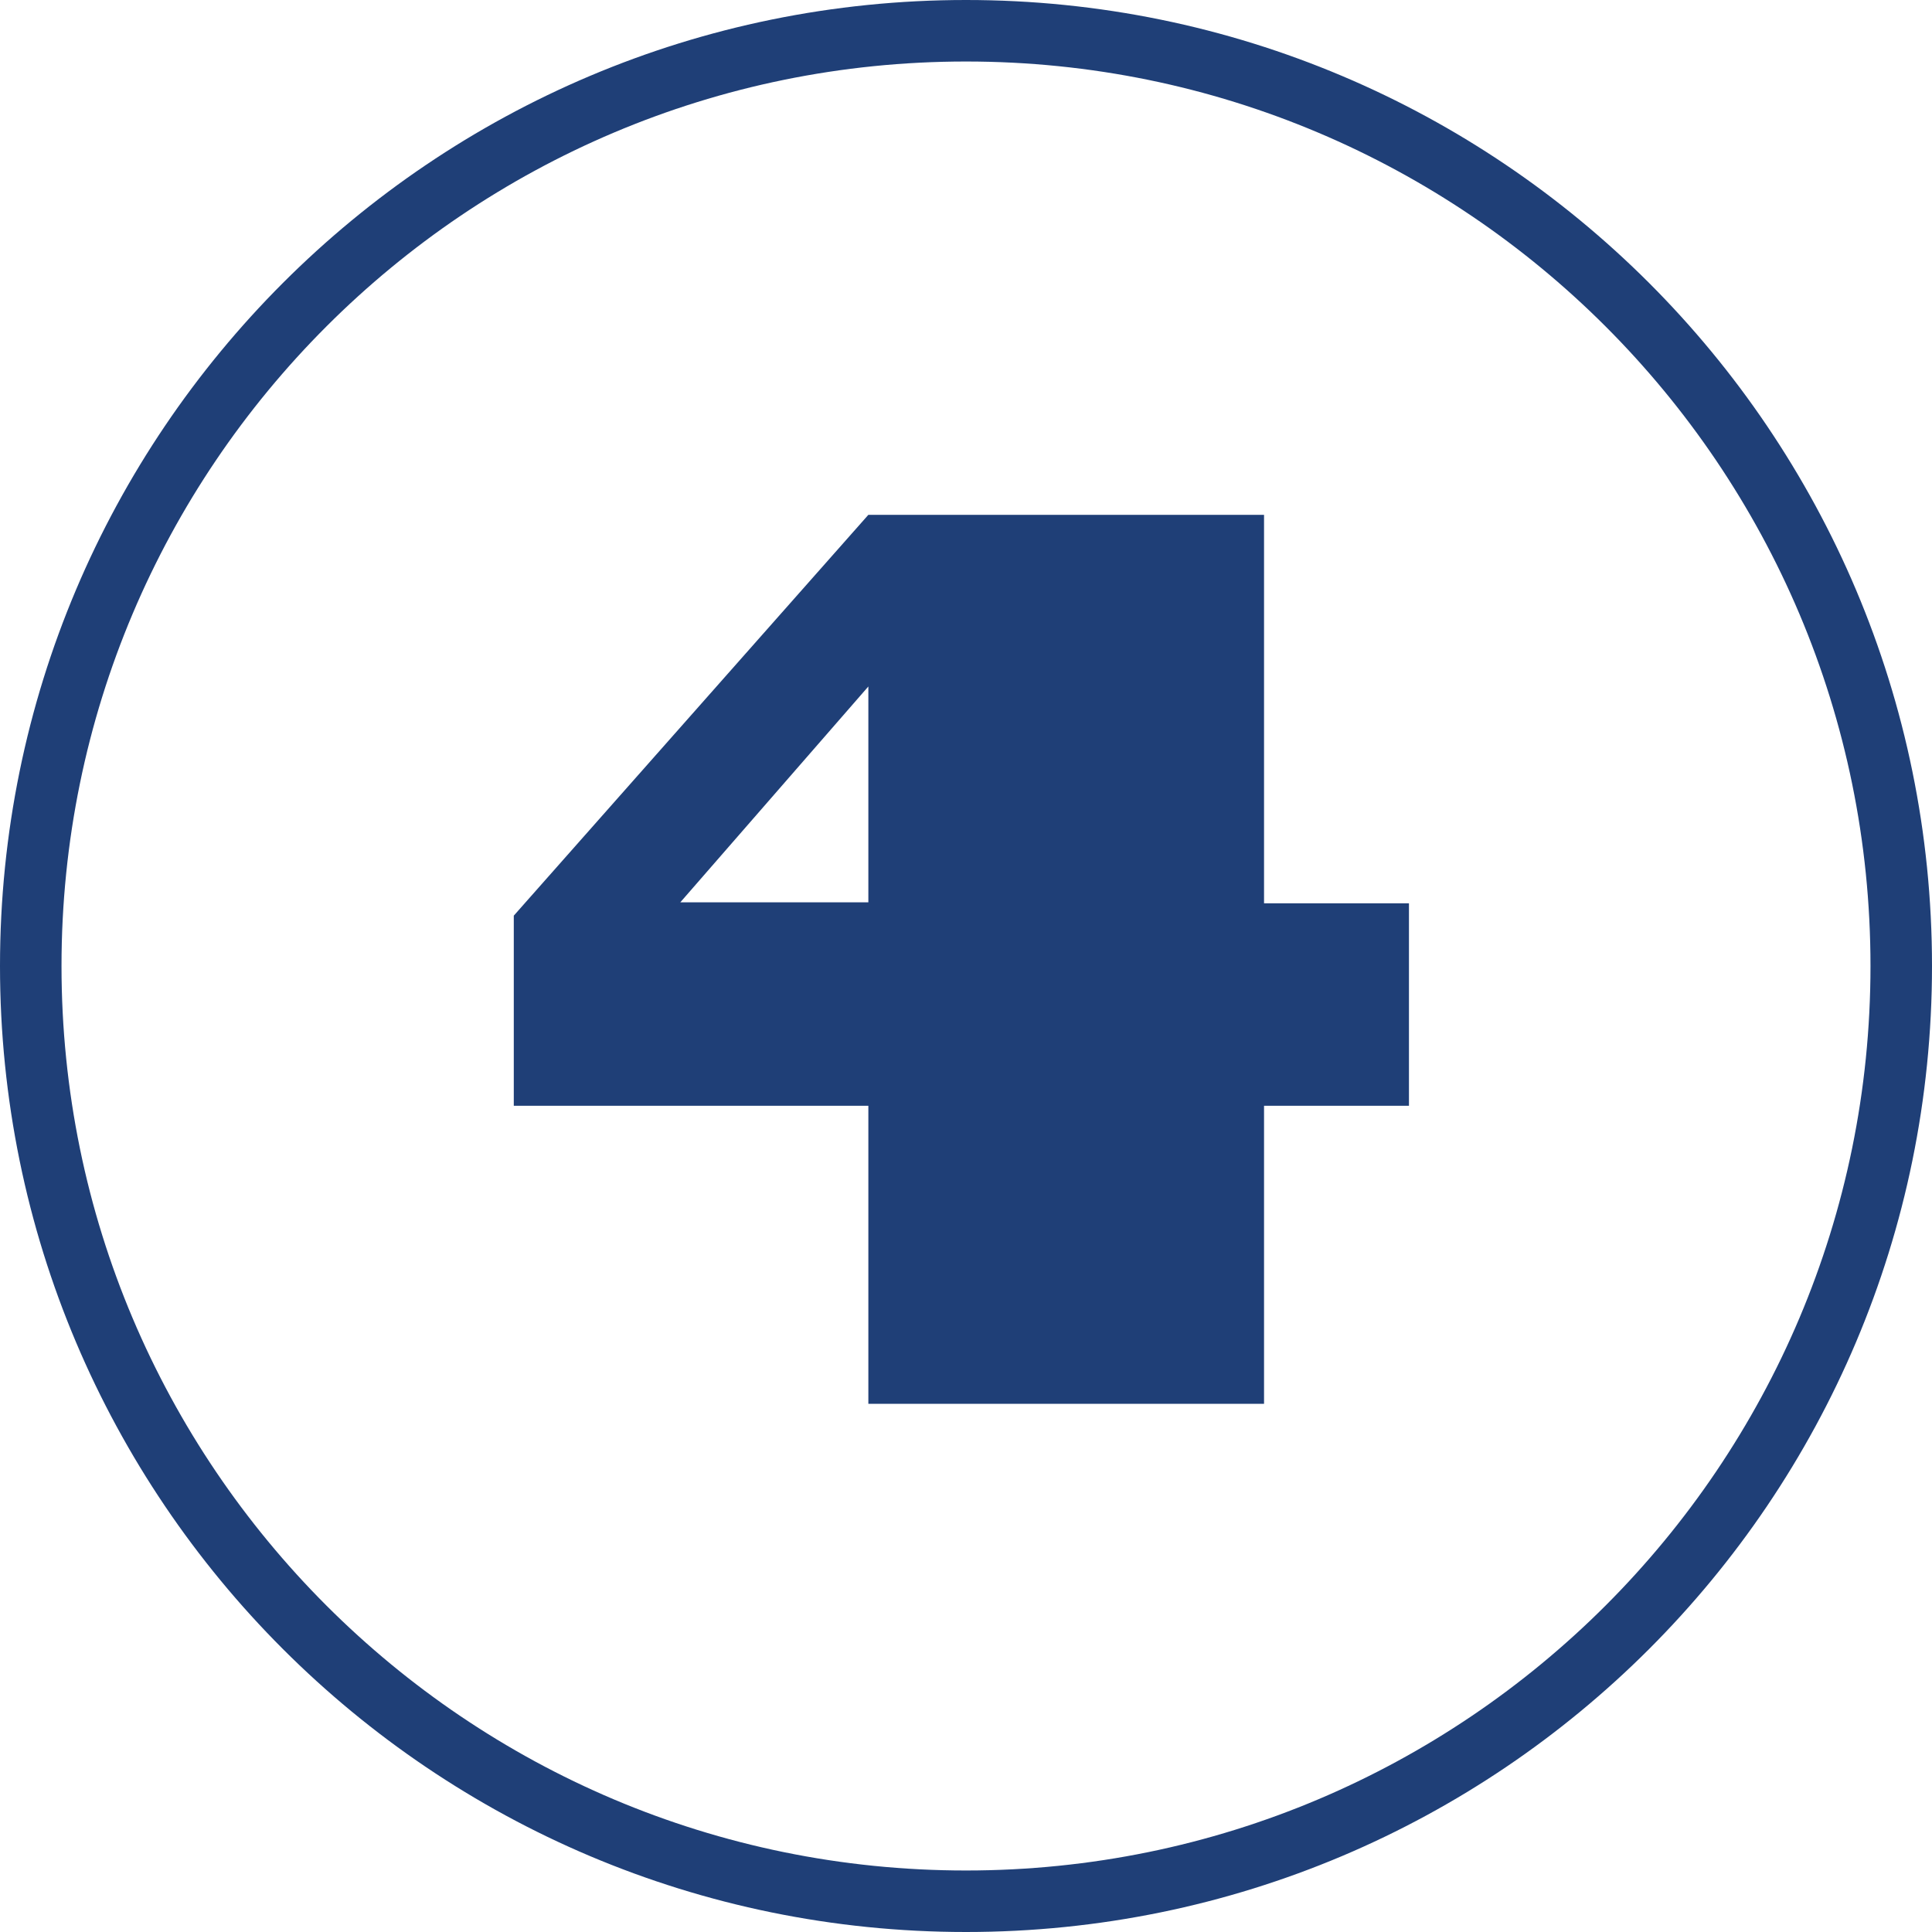
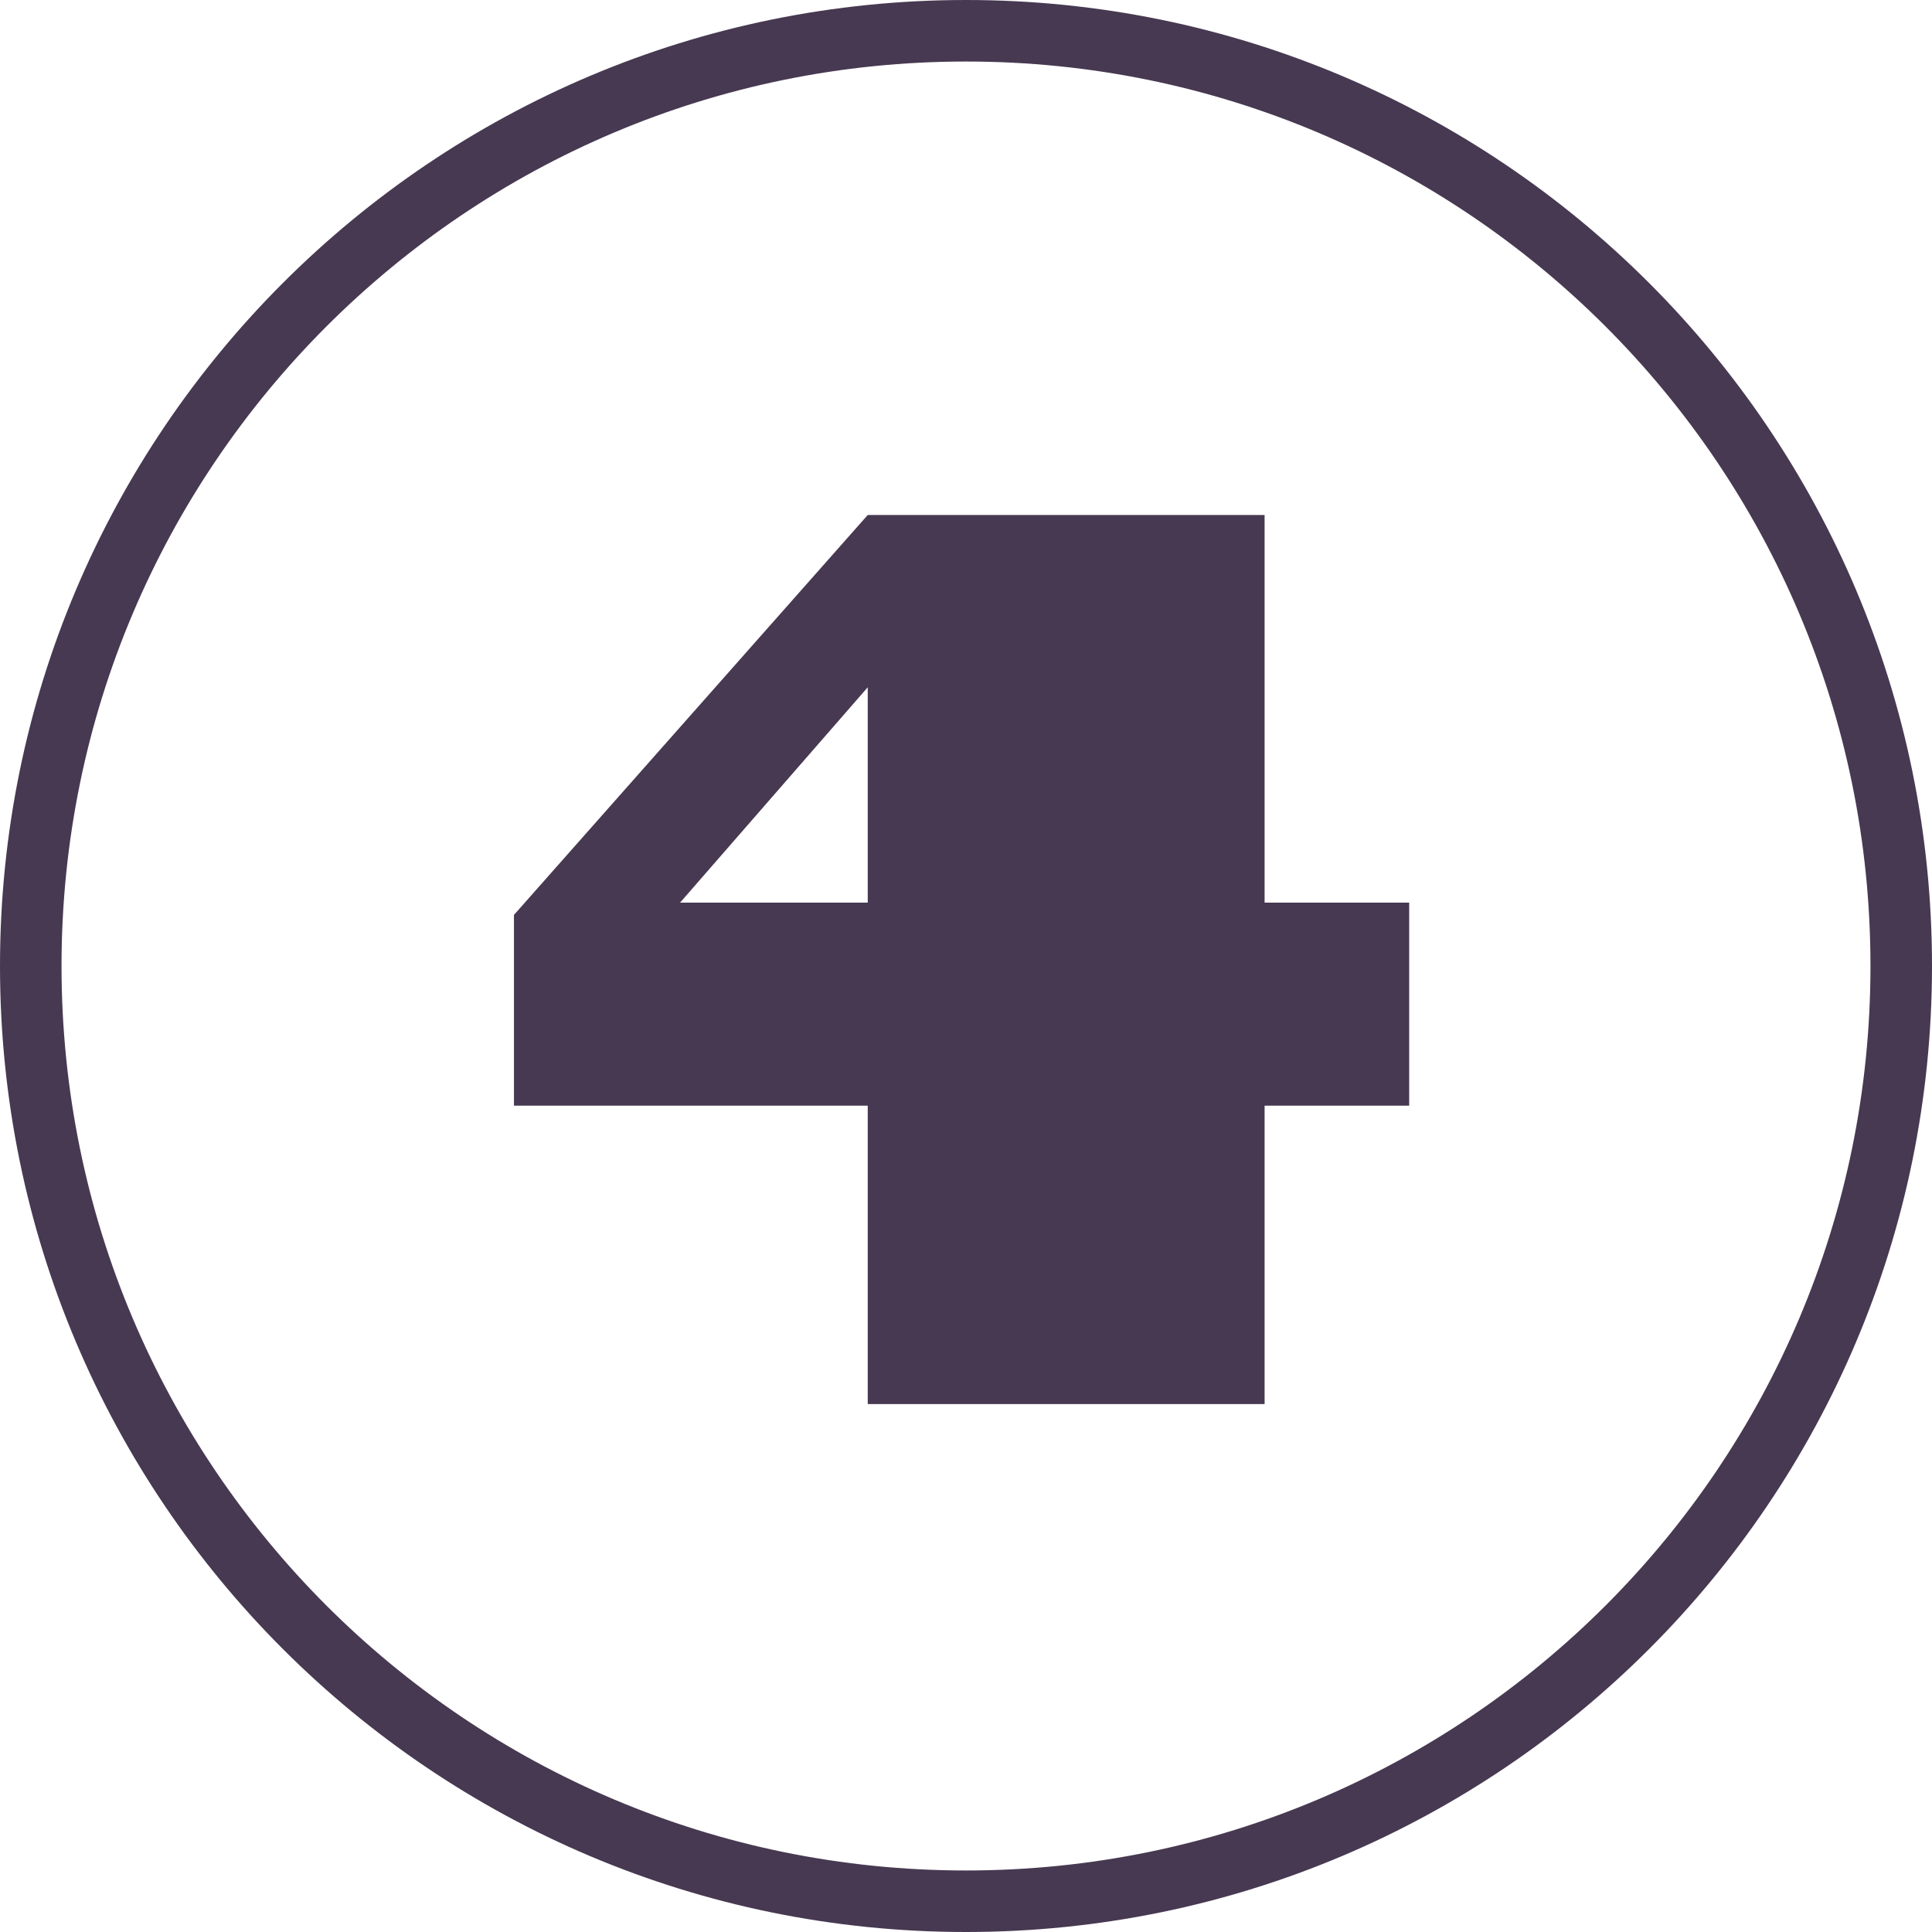
- <svg xmlns="http://www.w3.org/2000/svg" viewBox="0 0 62.82 62.82">
-   <defs>
-     <style>
-       .cls-1 {
-         fill: #1f3f77;
-       }
- 
-       .cls-2 {
-         fill: none;
-         stroke: #1f3f77;
-         stroke-miterlimit: 10;
-         stroke-width: 2px;
-       }
-     </style>
-   </defs>
-   <g id="Group_133" data-name="Group 133" transform="translate(-1 -1)">
-     <g id="Group_132" data-name="Group 132" transform="translate(17.706 17.74)">
-       <g id="Group_131" data-name="Group 131">
-         <path id="Path_119" data-name="Path 119" class="cls-1" d="M73.395,49.1V61.732h4.712v6.583H73.395v9.691H60.529V68.315H49V62.133L60.529,49.1ZM60.529,54.681,54.414,61.7h6.115Z" transform="translate(-49 -49.1)" />
+ <svg xmlns="http://www.w3.org/2000/svg" version="1.1" id="Layer_1" x="0px" y="0px" viewBox="0 0 62.8 62.8" style="enable-background:new 0 0 62.8 62.8;" xml:space="preserve">
+   <style type="text/css">
+ 	.st0{fill:#473951;}
+ 	.st1{fill:none;stroke:#473951;stroke-width:2;stroke-miterlimit:10;}
+ </style>
+   <g id="Group_133" transform="translate(-1 -1)">
+     <g id="Group_132" transform="translate(17.706 17.74)">
+       <g id="Group_131">
+         <path id="Path_119" class="st0" d="M24.4,0v12.6h4.7v6.6h-4.7v9.7H11.5v-9.7H0V13L11.5,0H24.4z M11.5,5.6l-6.1,7h6.1V5.6z" />
      </g>
    </g>
-     <circle id="Ellipse_28" data-name="Ellipse 28" class="cls-2" cx="30.41" cy="30.41" r="30.41" transform="translate(2 2)" />
+     <circle id="Ellipse_28" class="st1" cx="32.4" cy="32.4" r="30.4" />
  </g>
</svg>
